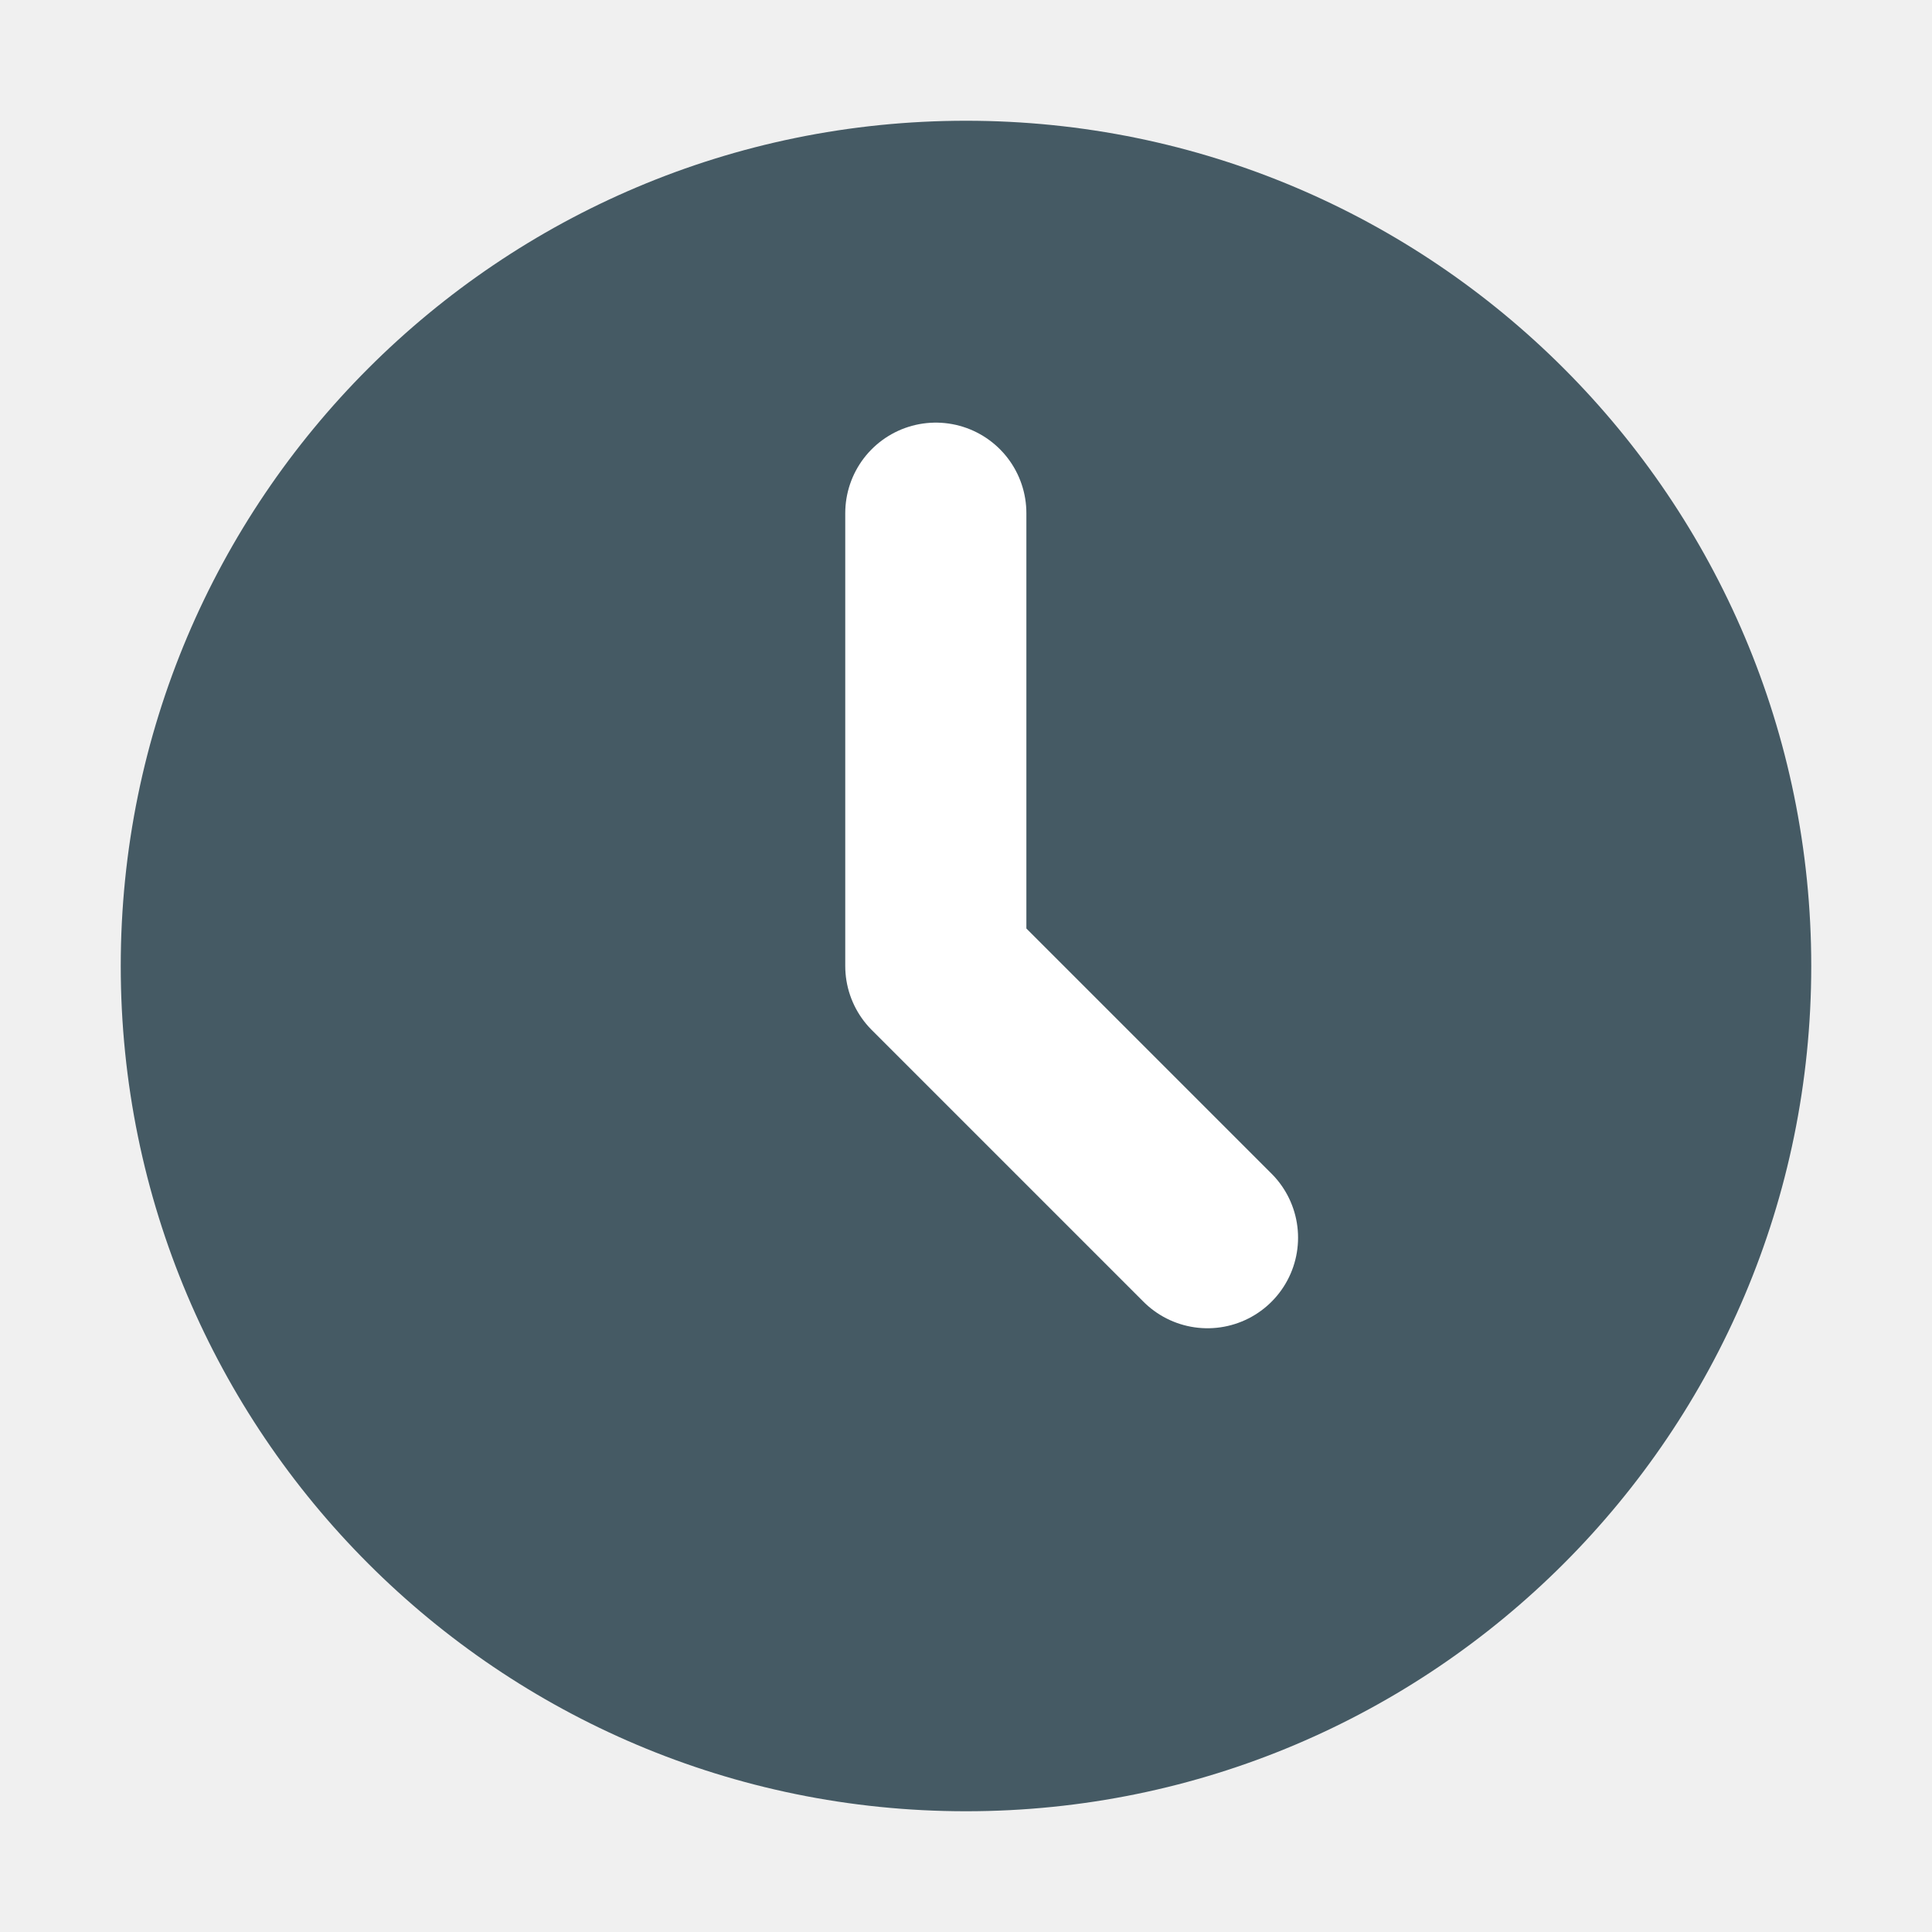
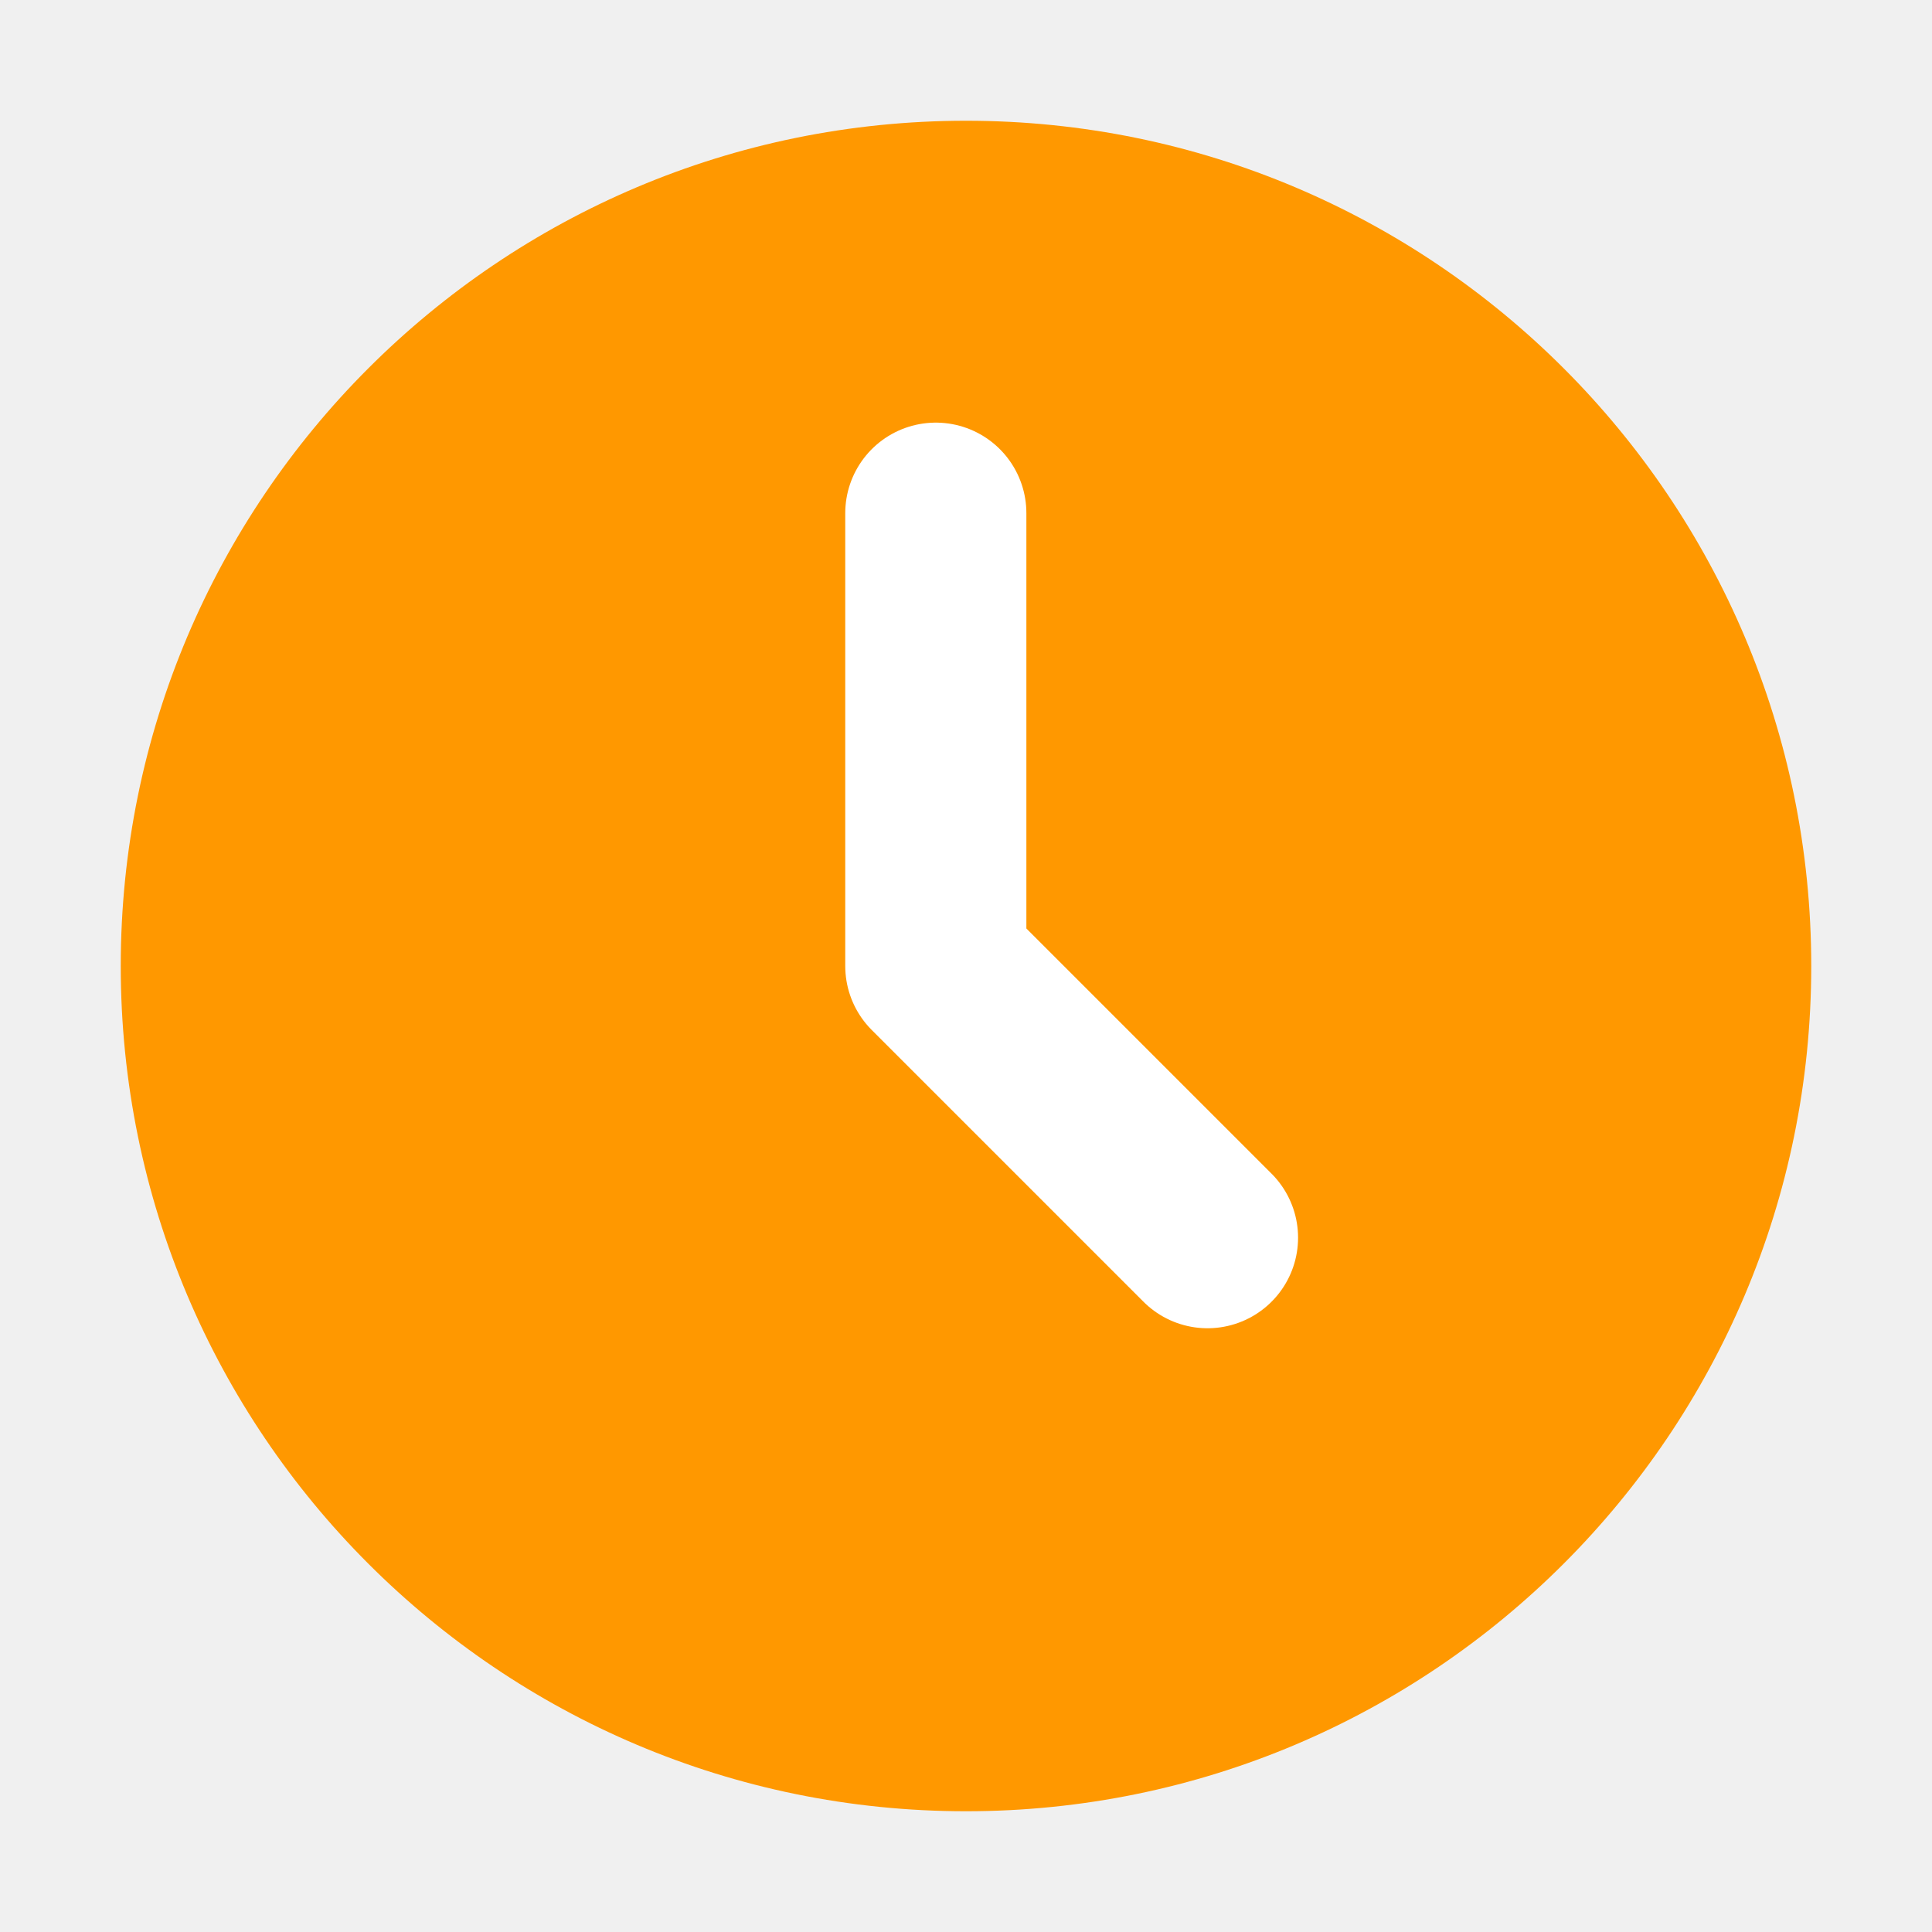
- <svg xmlns="http://www.w3.org/2000/svg" width="32" height="32" version="1.1">
-   <circle style="fill:#455a64" cx="16" cy="16" r="14" />
-   <path style="fill:none;stroke:#ffffff;stroke-width:3;stroke-linecap:round;stroke-linejoin:round" d="M 15.5,8.5 V 16 l 4.5,4.5" />
+ <svg xmlns="http://www.w3.org/2000/svg" width="32" height="32" version="1.1" id="svg6">
+   <defs id="defs10" />
+   <circle style="fill:#ff9800" cx="16" cy="16" r="14" id="circle2" />
+   <path style="fill:none;stroke:#ffffff;stroke-width:3;stroke-linecap:round;stroke-linejoin:round" d="M 15.5,8.5 V 16 l 4.5,4.5" id="path4" />
</svg>
